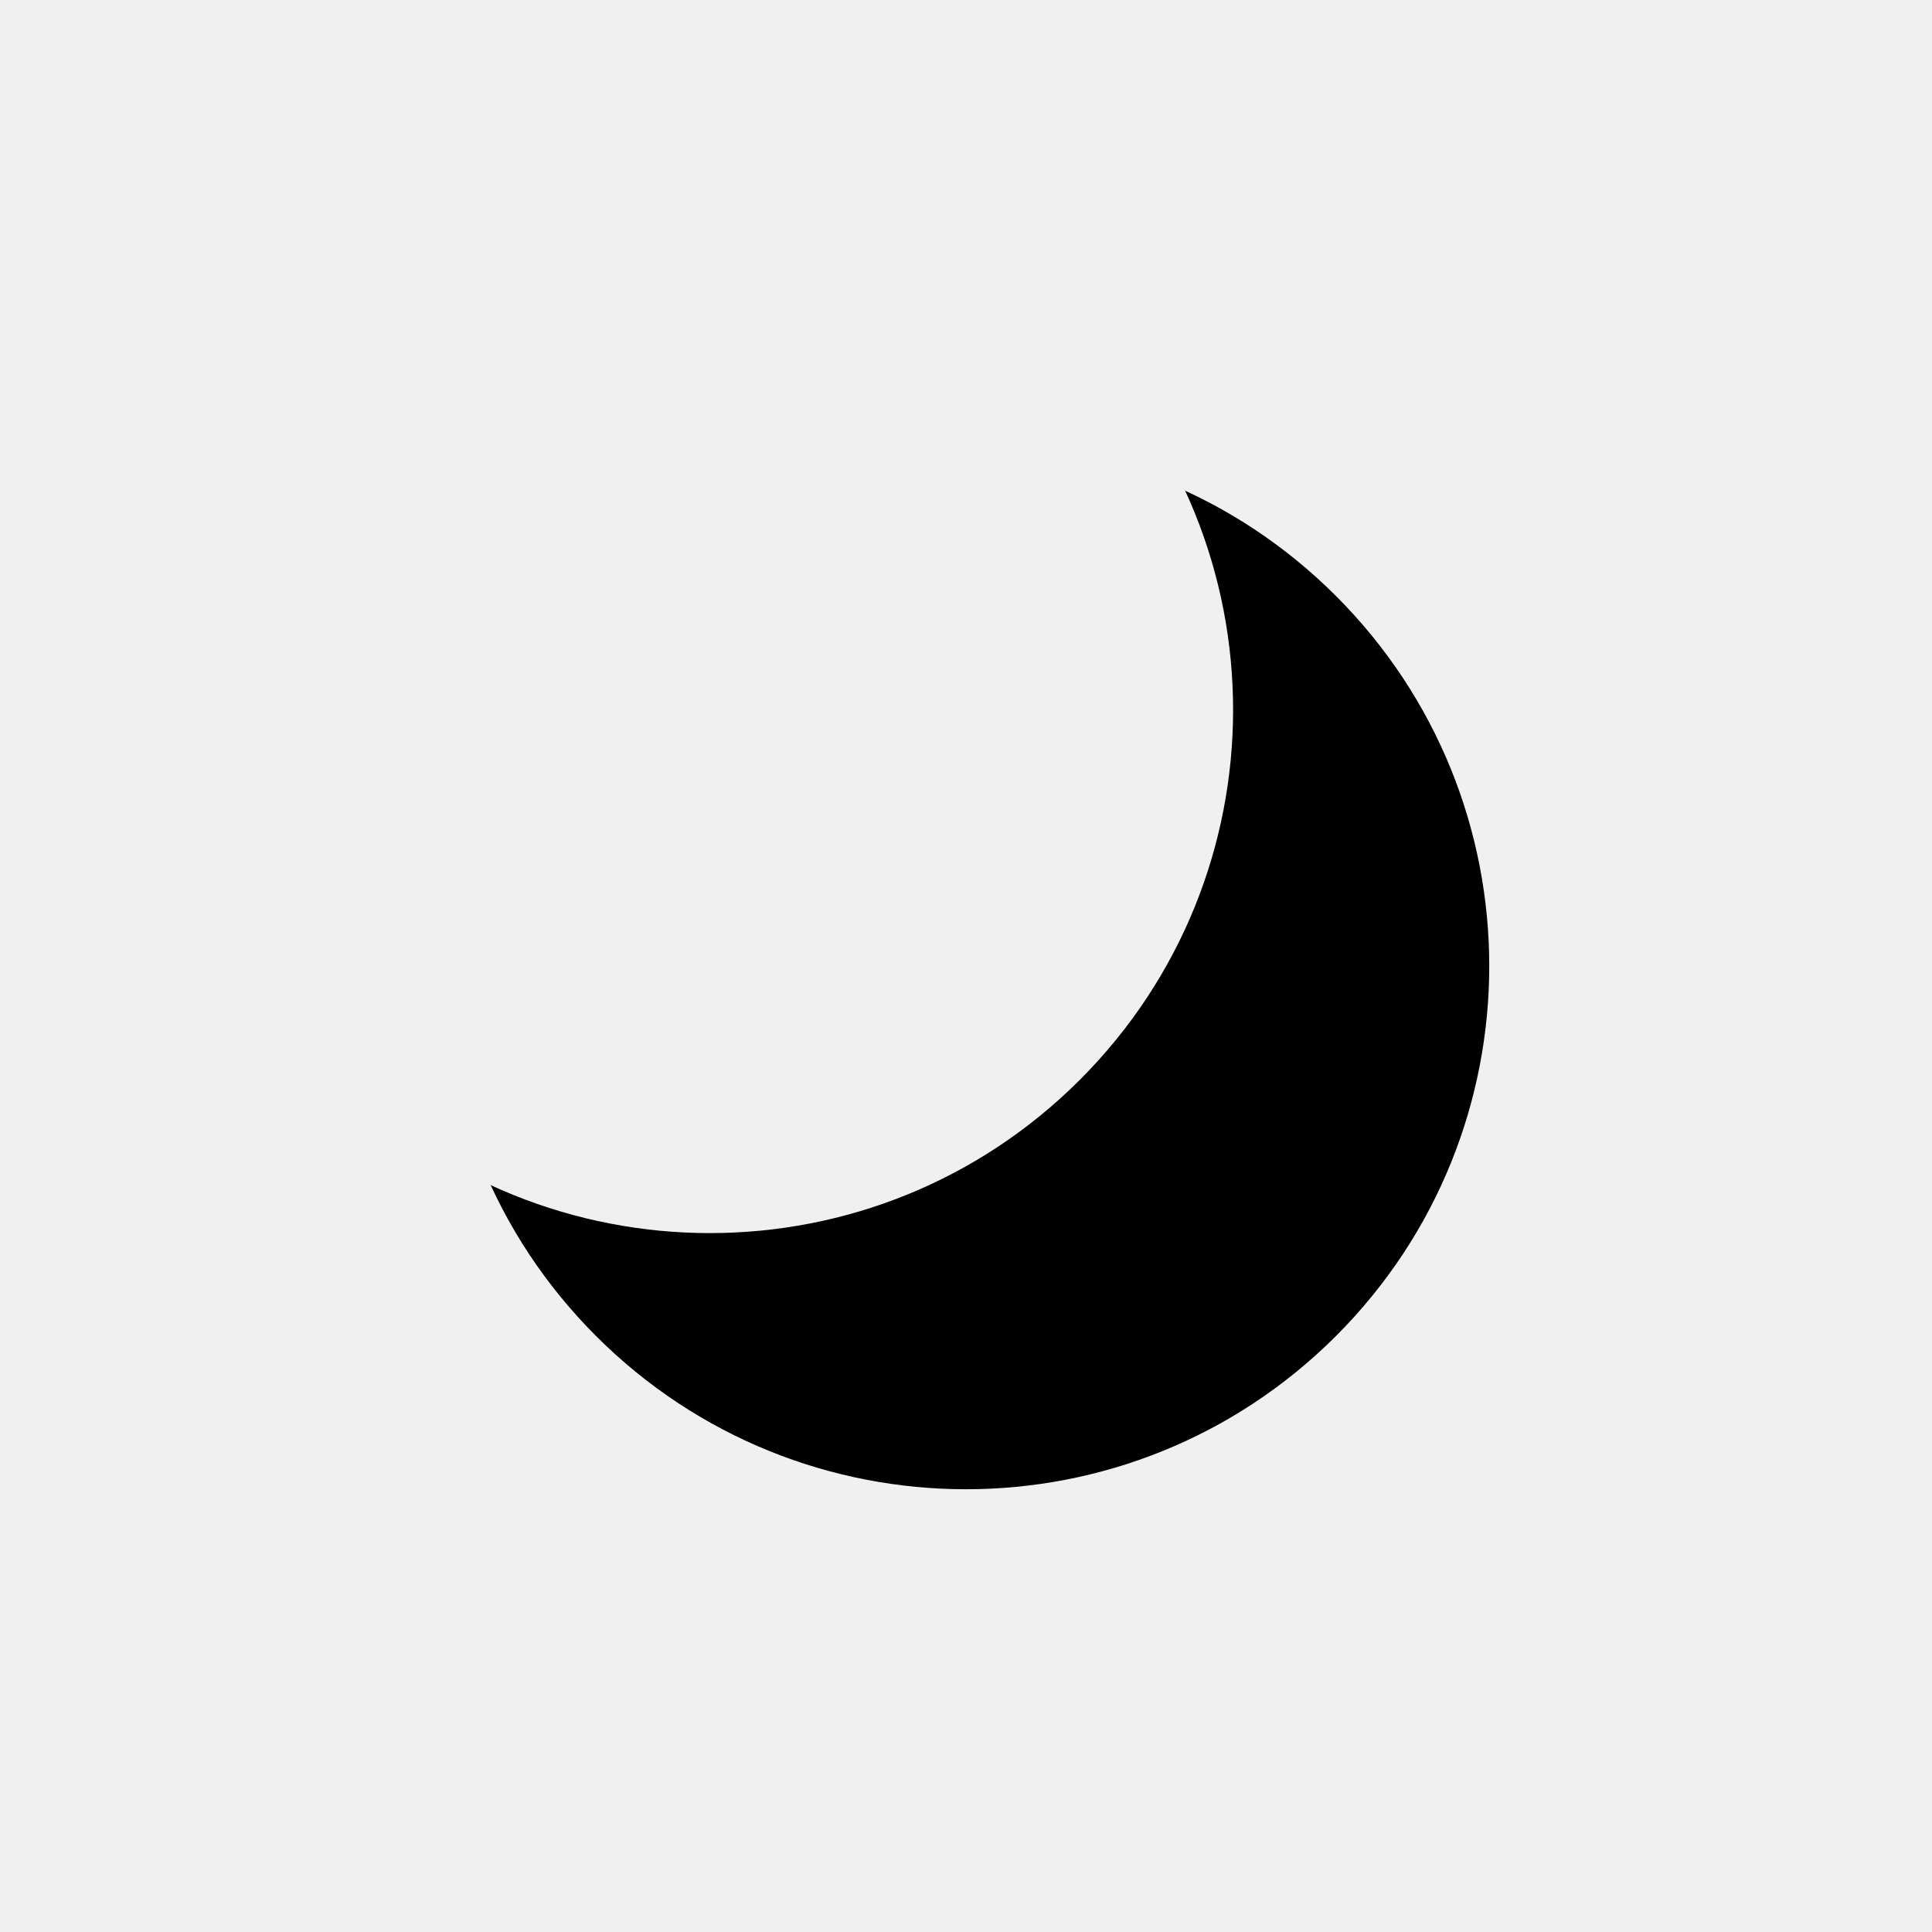
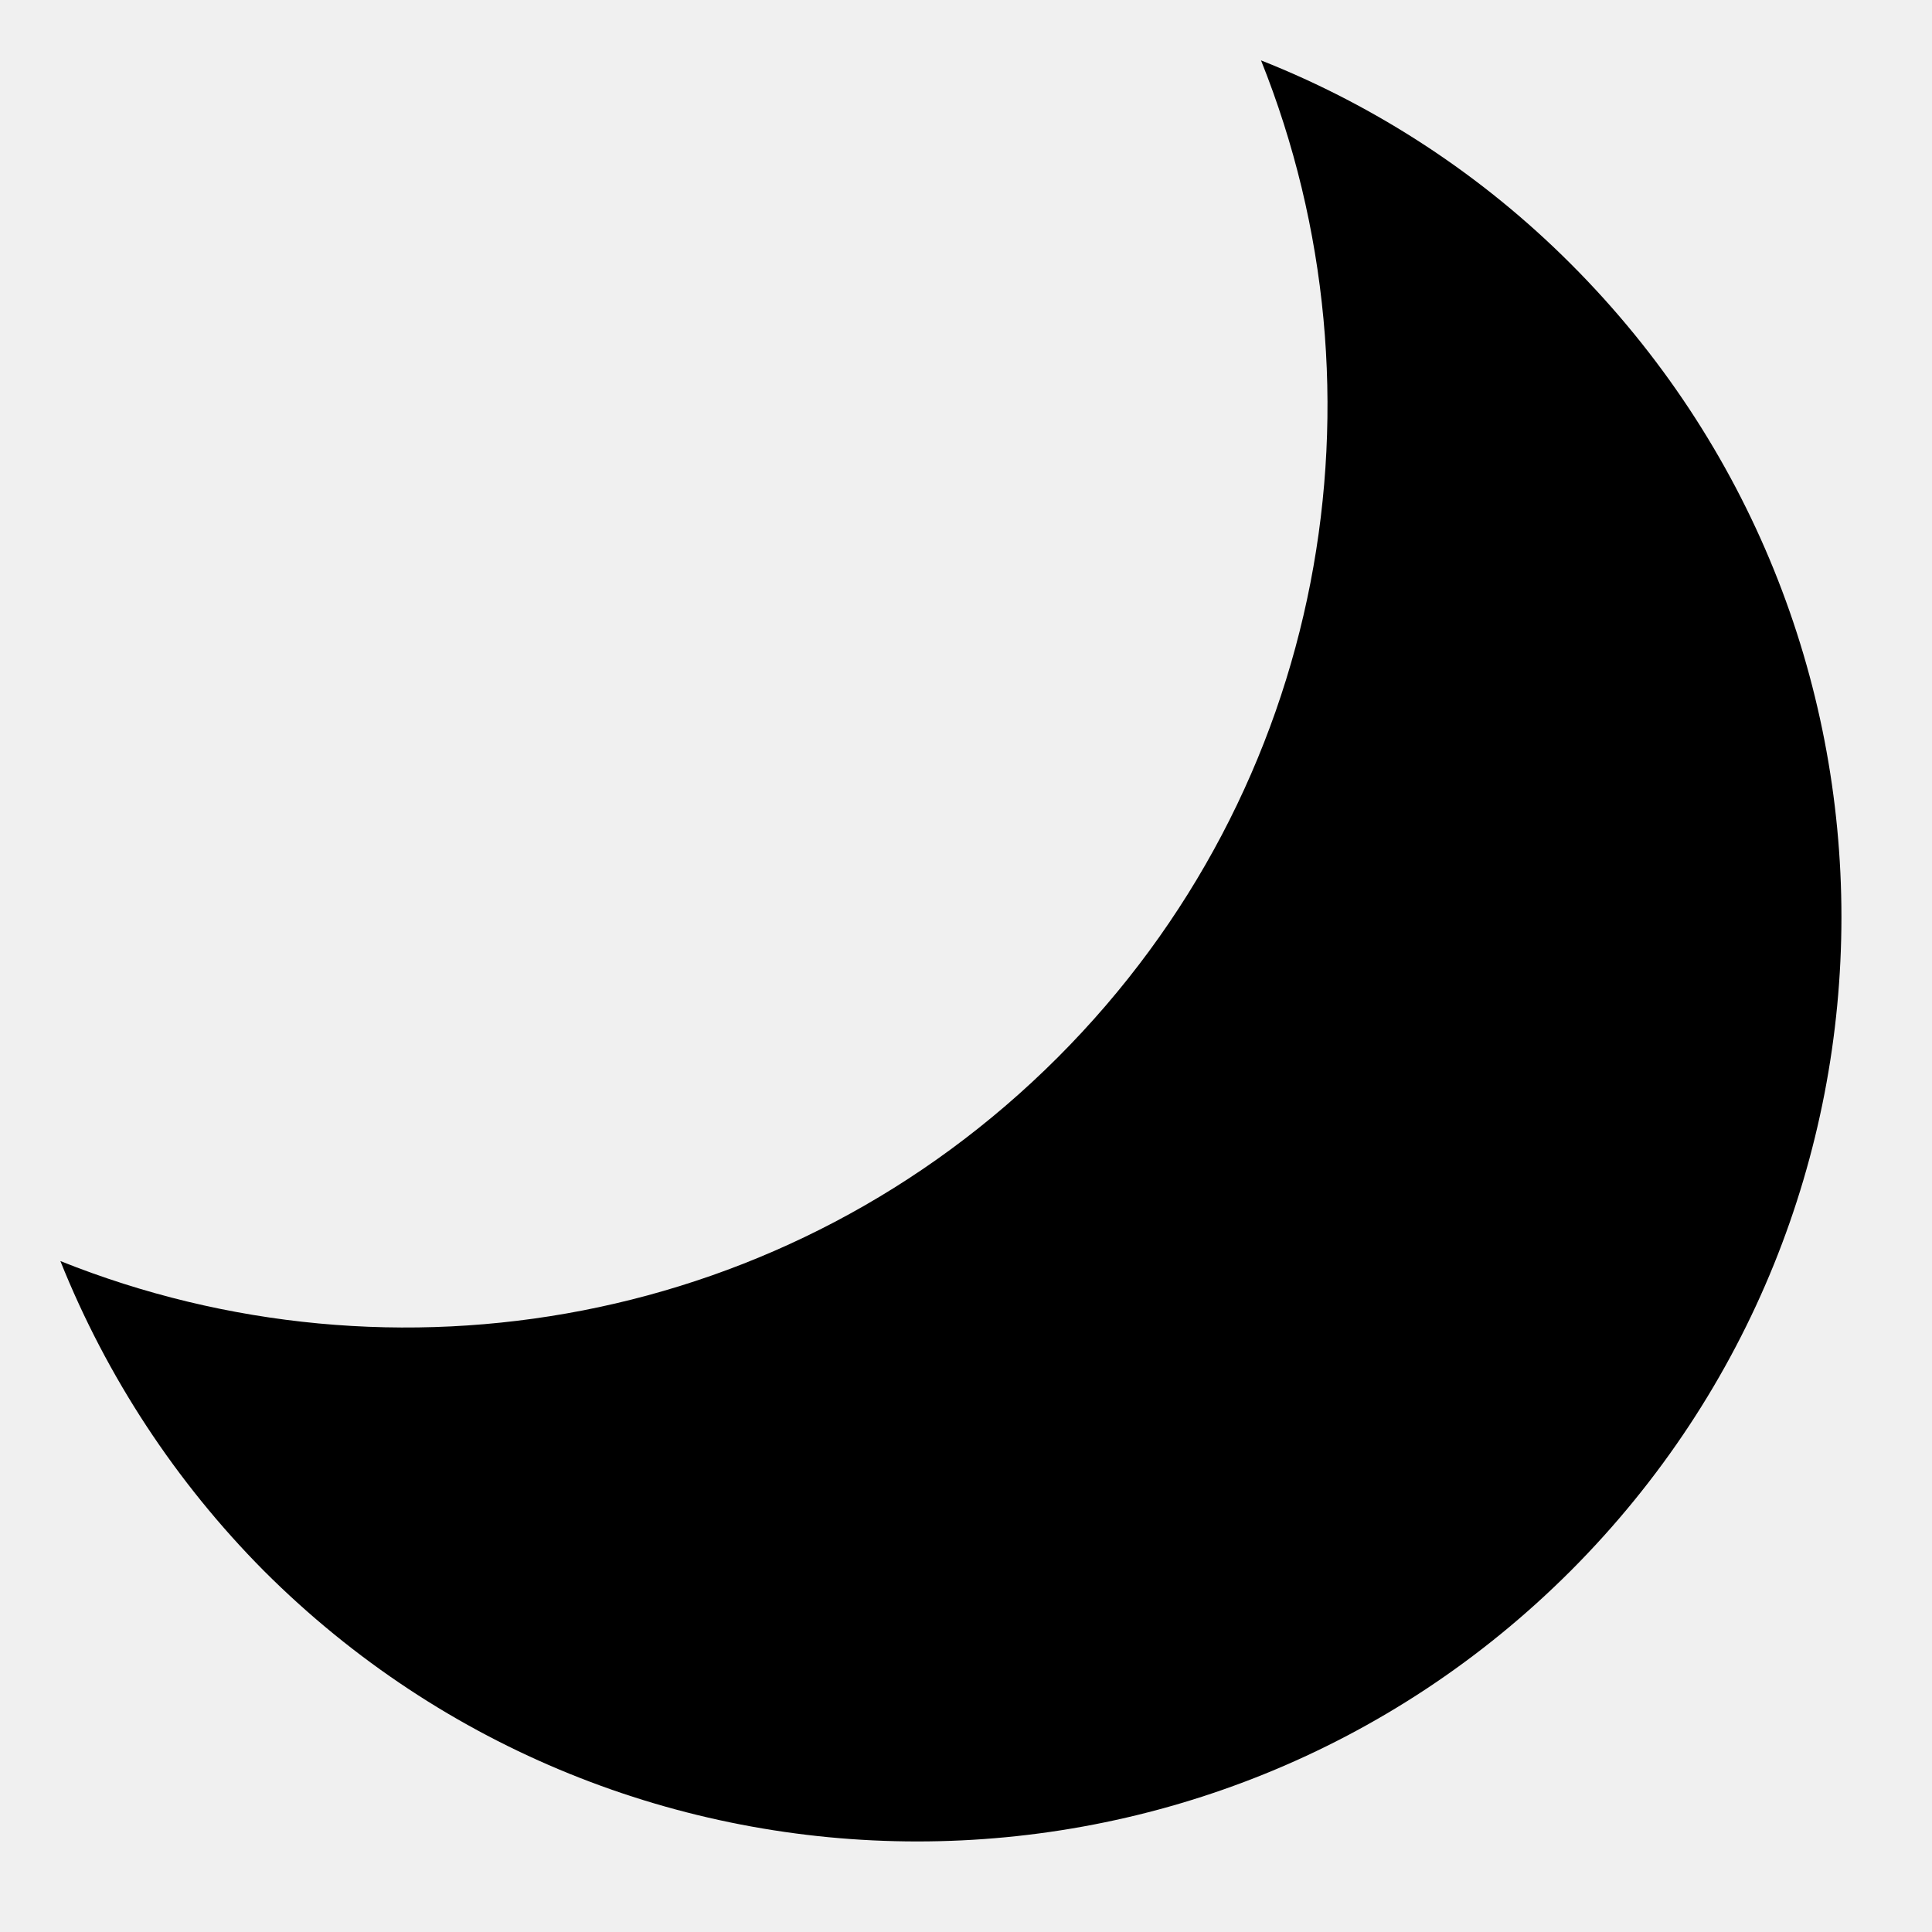
- <svg xmlns="http://www.w3.org/2000/svg" viewBox="0 0 24 24" width="200" height="200">
-   <defs>
-     <mask id="moon-mask">
-       <rect width="24" height="24" fill="white" />
-       <circle cx="16.5" cy="12" r="6.5" fill="black" />
-     </mask>
-   </defs>
-   <circle cx="12" cy="12" r="6.5" fill="#000" mask="url(#moon-mask)" transform="rotate(-135 12 12)" />
+ <svg xmlns="http://www.w3.org/2000/svg" viewBox="0 0 1024 1024" version="1.1">
+   <path d="M832.528 139.84A483.152 483.152 0 0 0 668.368 32c70.752 176.528 35.04 385.664-107.84 528.544-142.864 142.864-352 178.576-528.528 107.84a493.488 493.488 0 0 0 107.84 164.16c191.28 191.28 501.408 191.28 692.688 0 191.296-191.648 191.296-501.424 0-692.704z" />
</svg>
